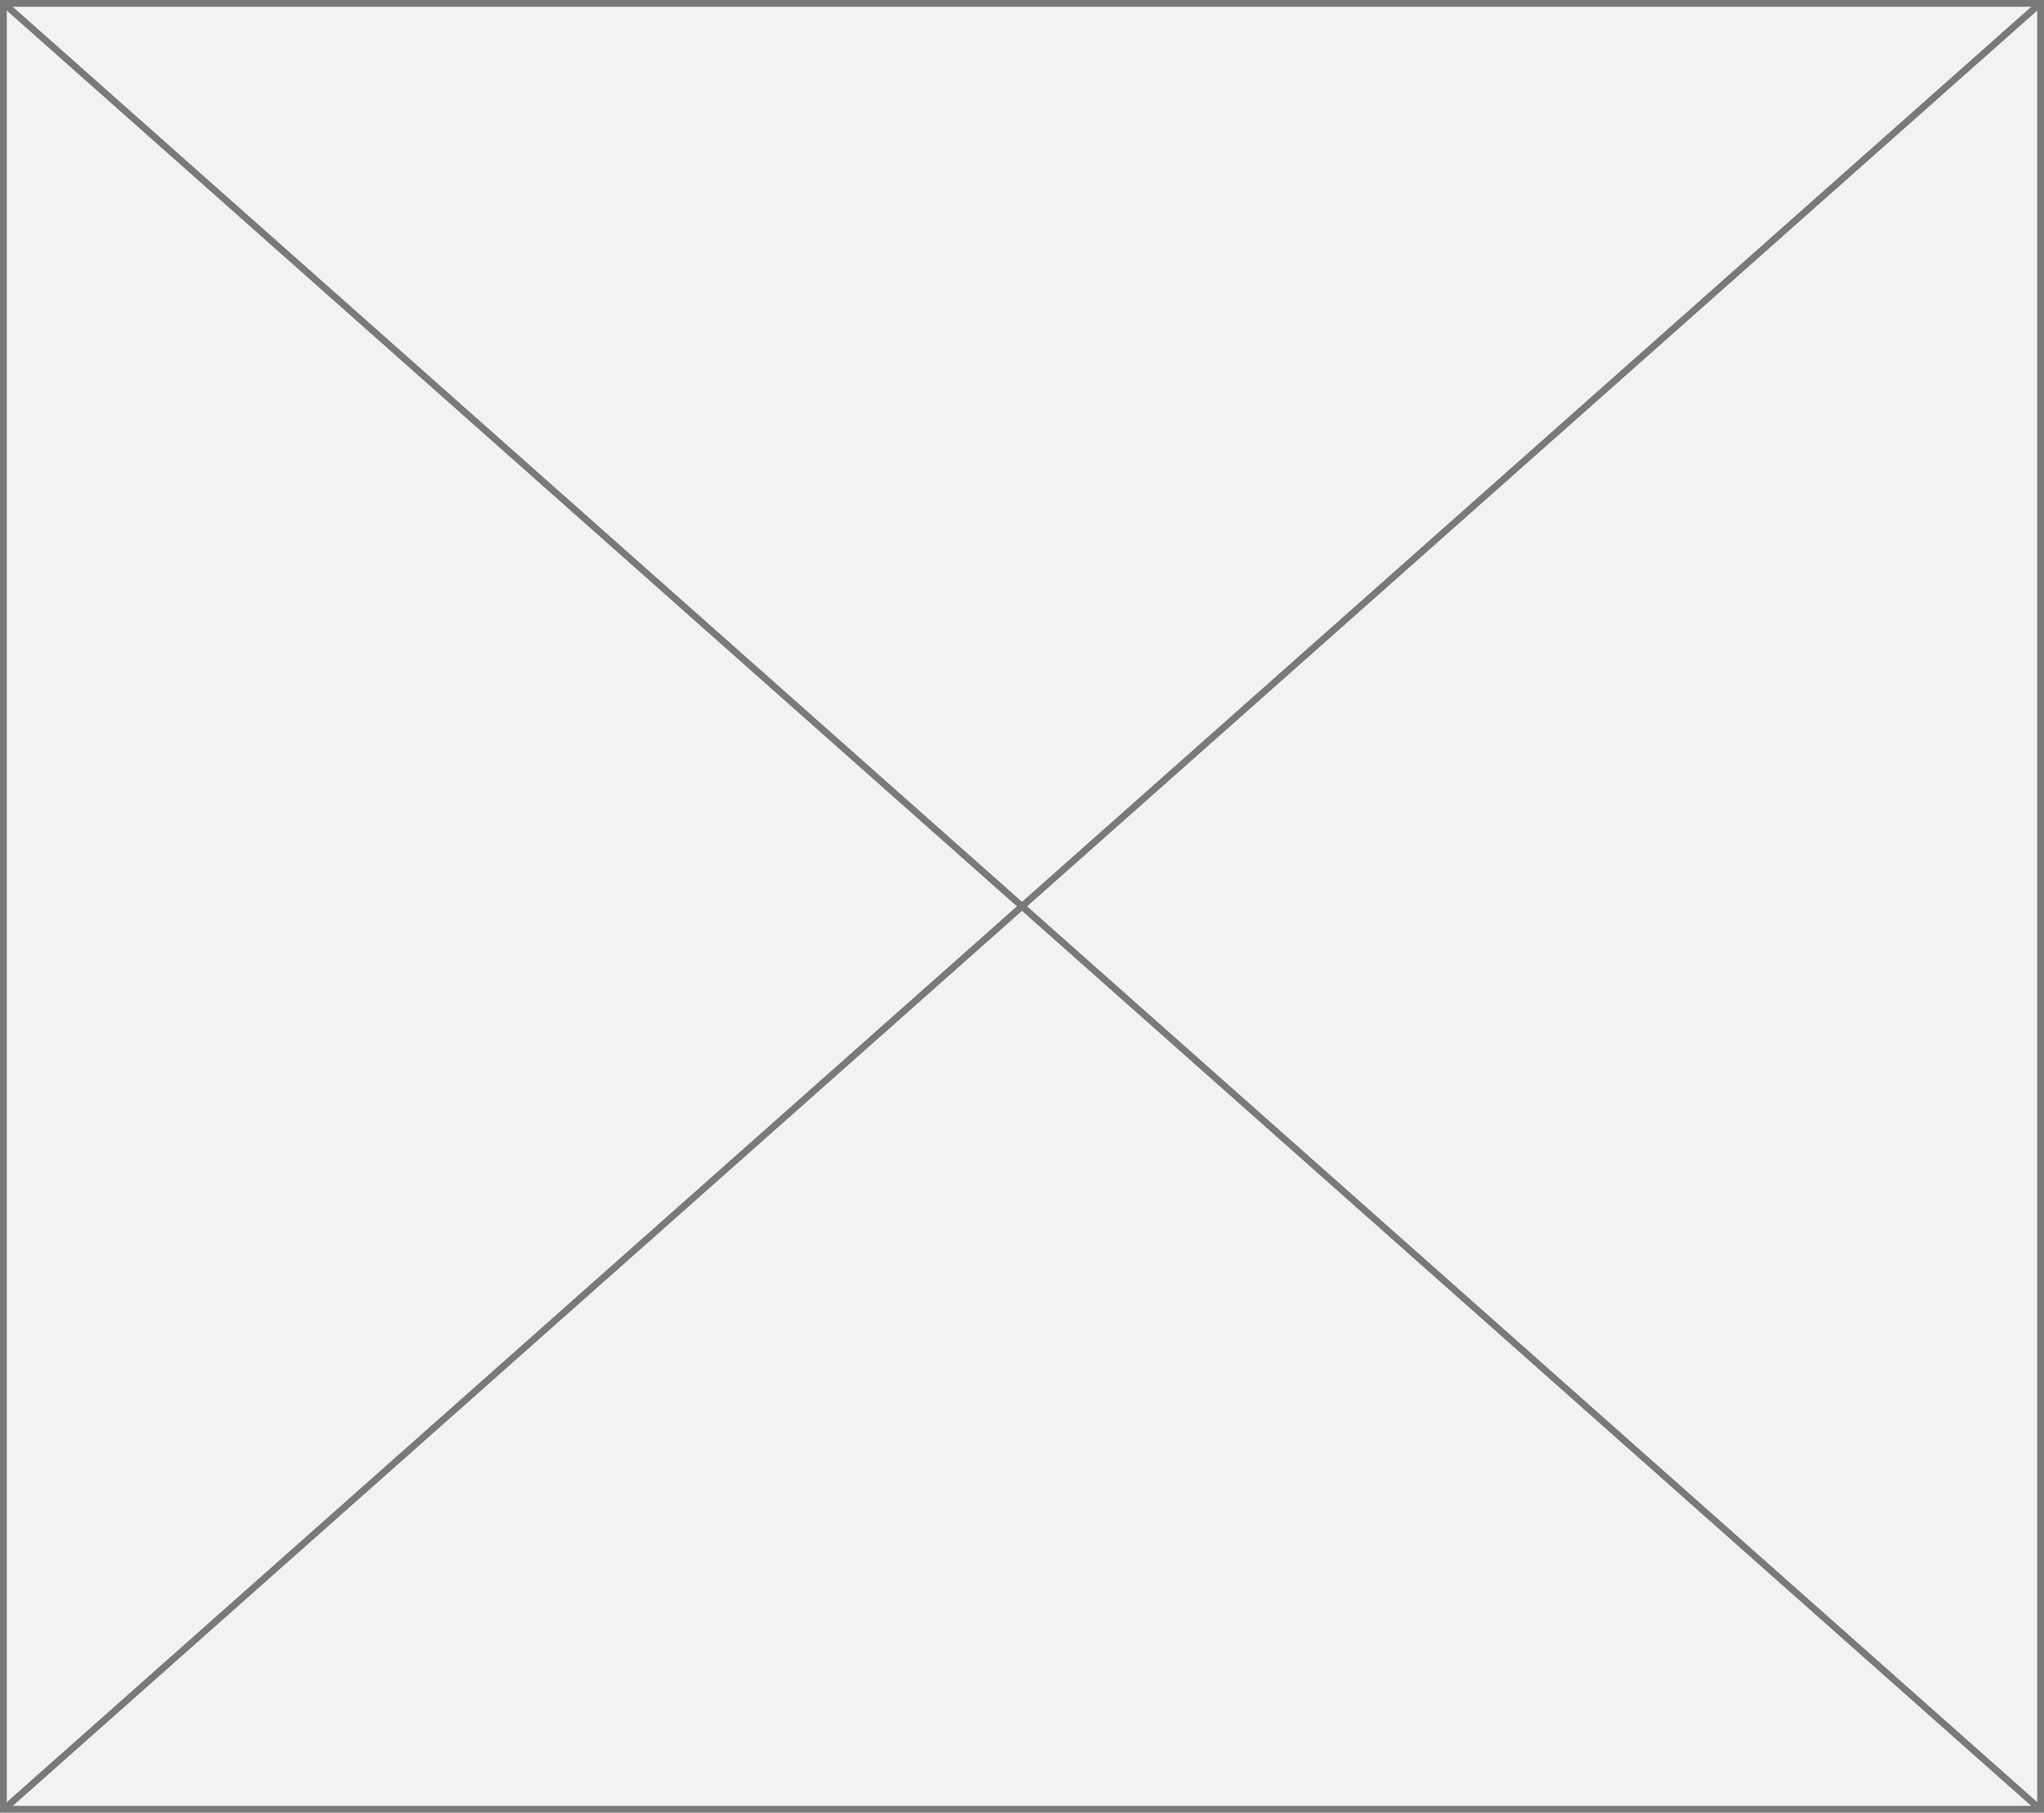
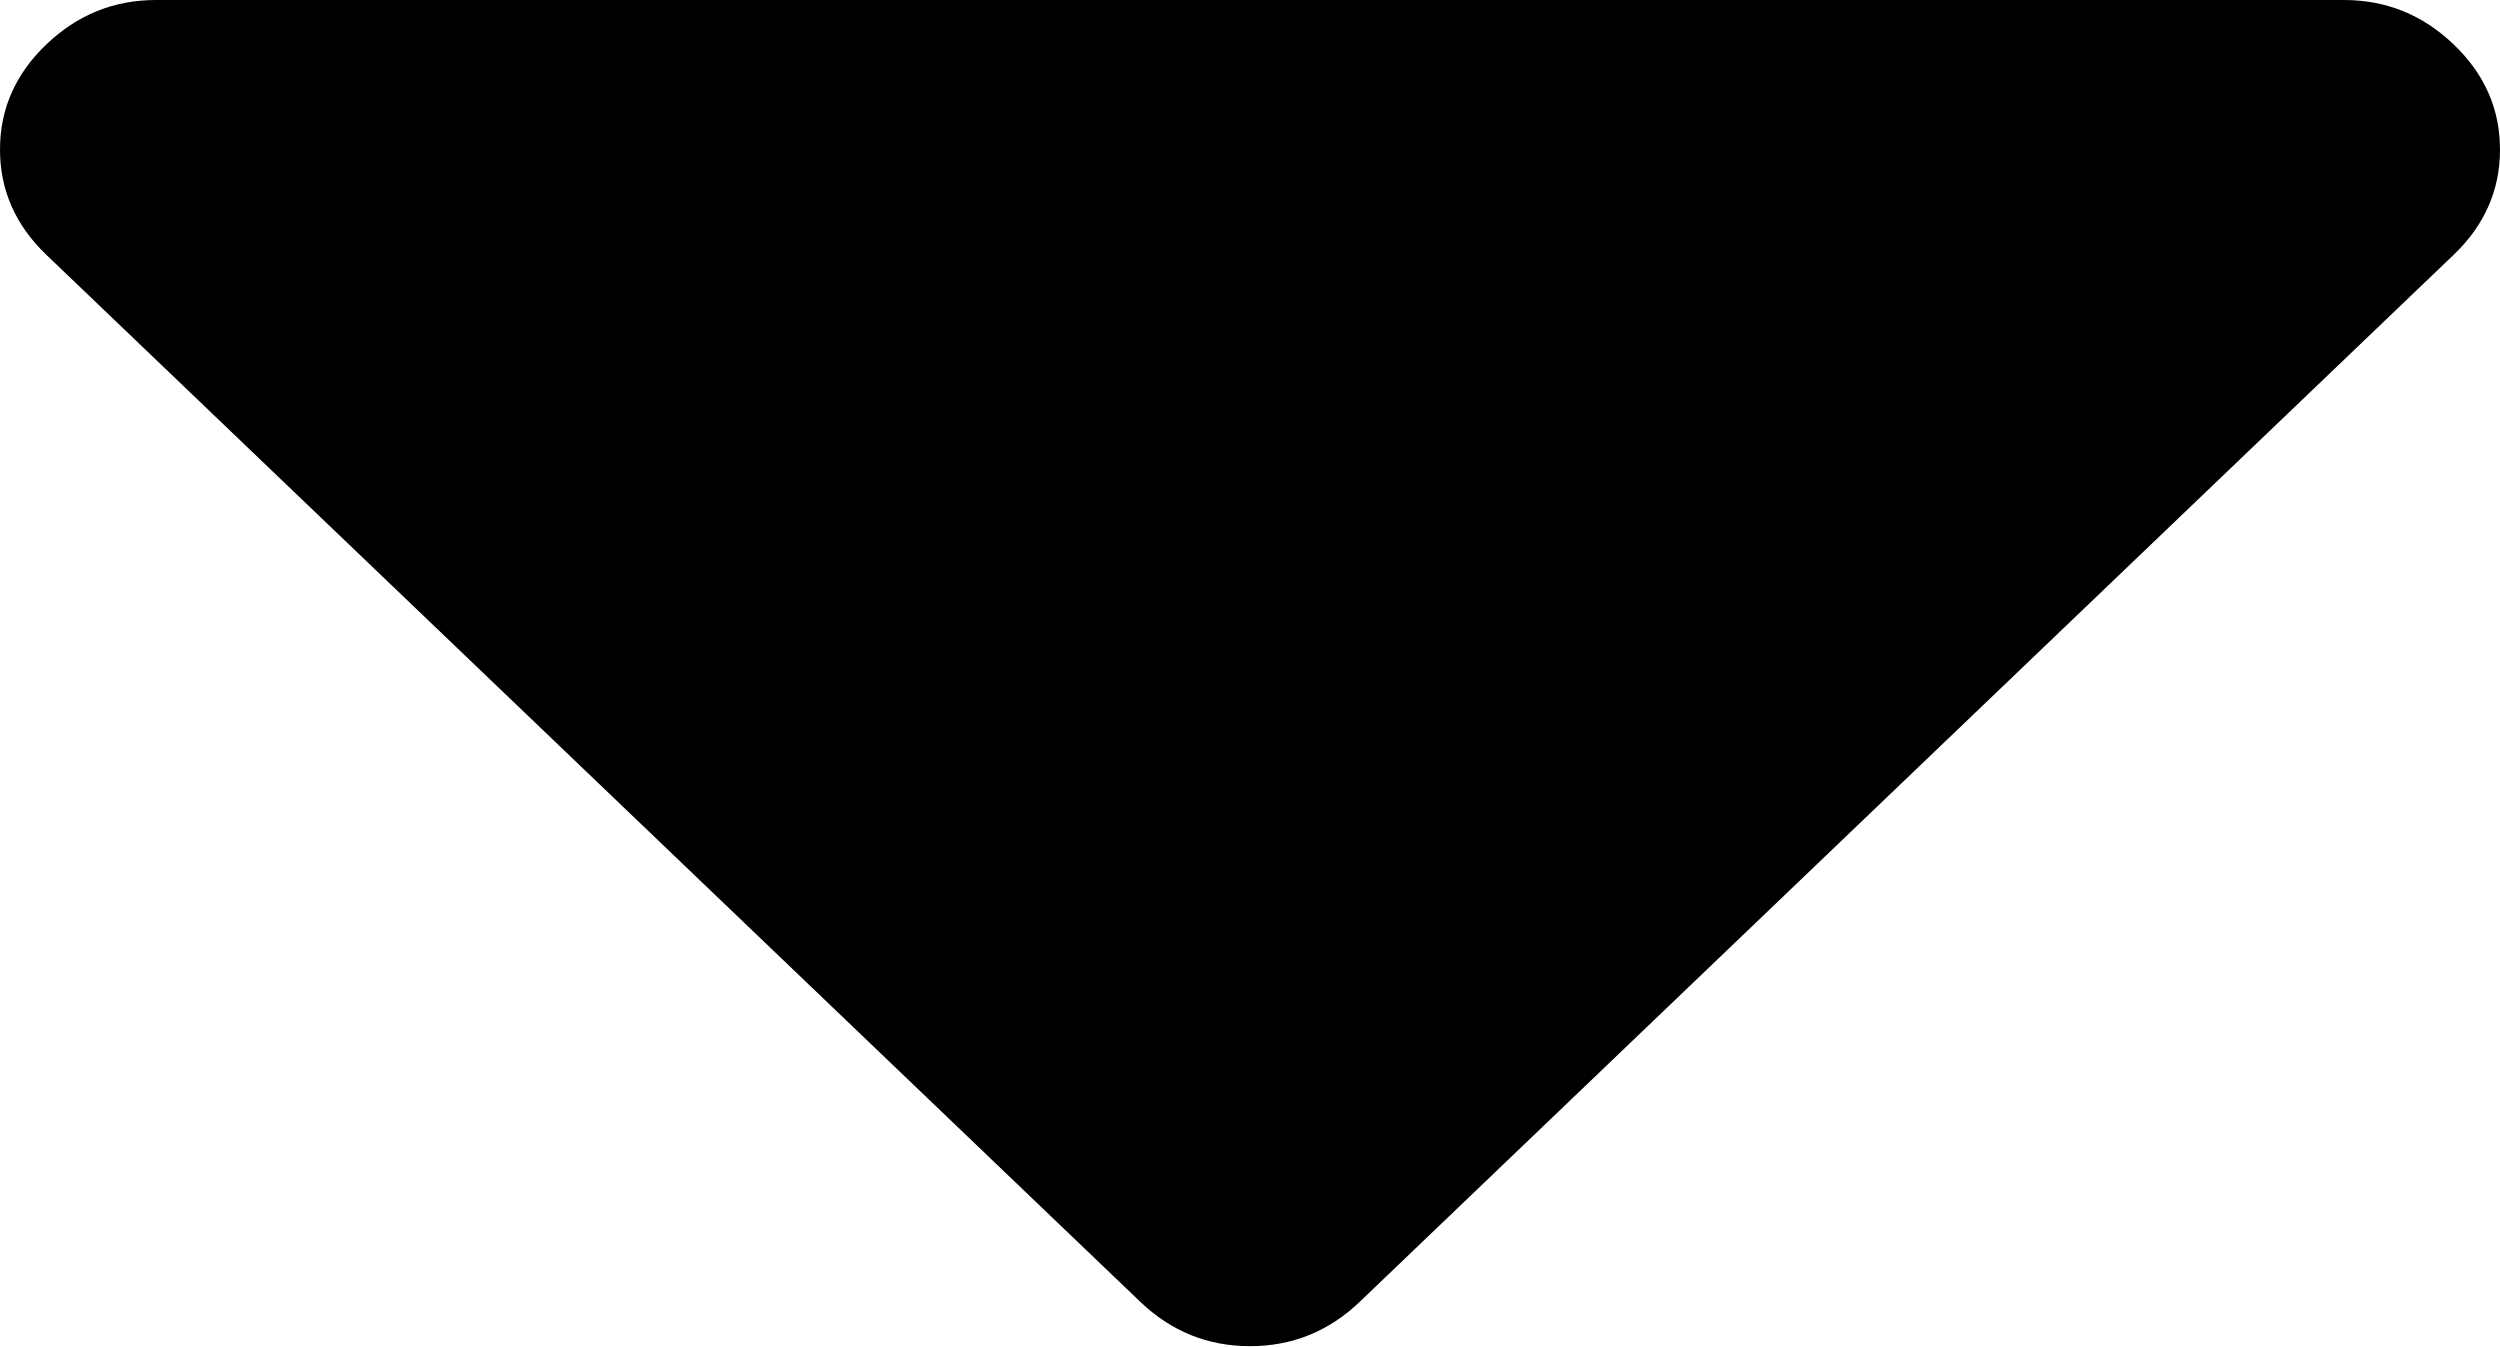
- <svg xmlns="http://www.w3.org/2000/svg" version="1.1" width="301px" height="267px">
-   <g transform="matrix(1 0 0 1 -800 -316 )">
-     <path d="M 800.5 316.5  L 1100.5 316.5  L 1100.5 582.5  L 800.5 582.5  L 800.5 316.5  Z " fill-rule="nonzero" fill="#f2f2f2" stroke="none" />
-     <path d="M 800.5 316.5  L 1100.5 316.5  L 1100.5 582.5  L 800.5 582.5  L 800.5 316.5  Z " stroke-width="1" stroke="#797979" fill="none" />
-     <path d="M 800.422 316.374  L 1100.578 582.626  M 1100.578 316.374  L 800.422 582.626  " stroke-width="1" stroke="#797979" fill="none" />
+ <svg xmlns="http://www.w3.org/2000/svg" version="1.1" width="13px" height="7px">
+   <g transform="matrix(1 0 0 1 -653 -277 )">
+     <path d="M 12.759 0.231  C 12.92 0.385  13 0.567  13 0.778  C 13 0.988  12.92 1.171  12.759 1.325  L 7.071 6.769  C 6.91 6.923  6.72 7  6.5 7  C 6.28 7  6.09 6.923  5.929 6.769  L 0.241 1.325  C 0.08 1.171  0 0.988  0 0.778  C 0 0.567  0.08 0.385  0.241 0.231  C 0.402 0.077  0.592 0  0.812 0  L 12.188 0  C 12.408 0  12.598 0.077  12.759 0.231  Z " fill-rule="nonzero" fill="#000000" stroke="none" transform="matrix(1 0 0 1 653 277 )" />
  </g>
</svg>
